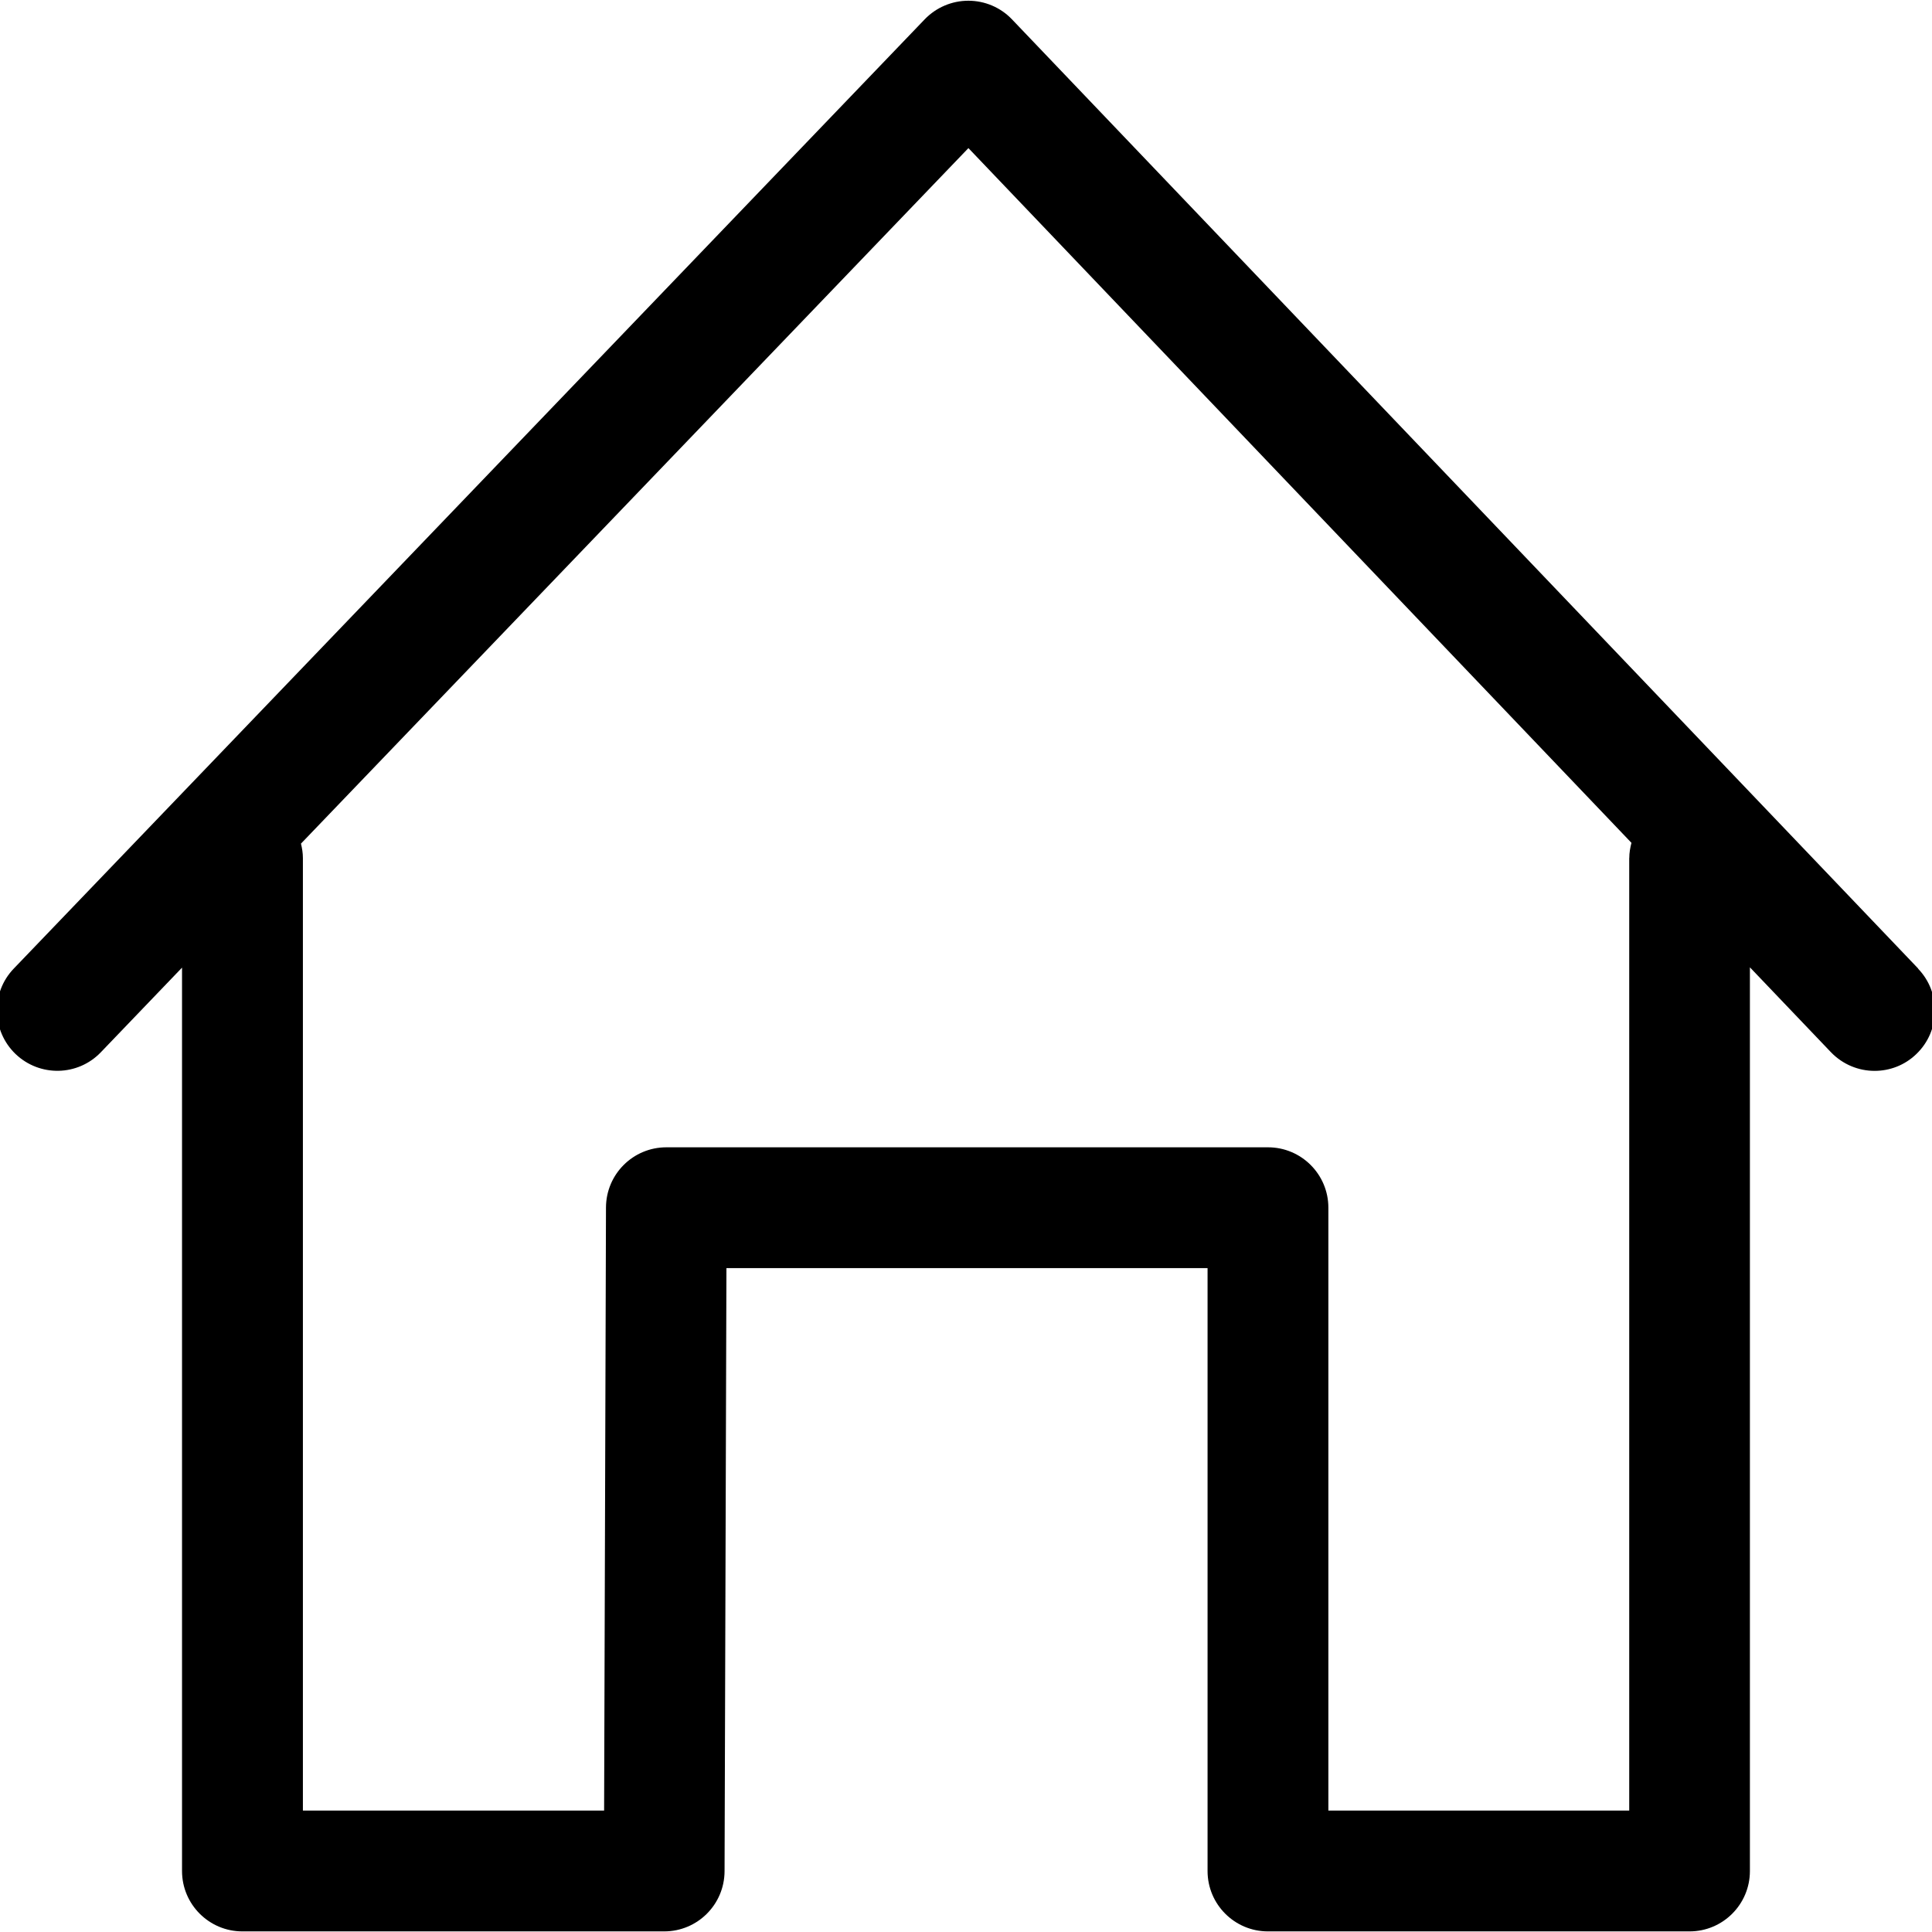
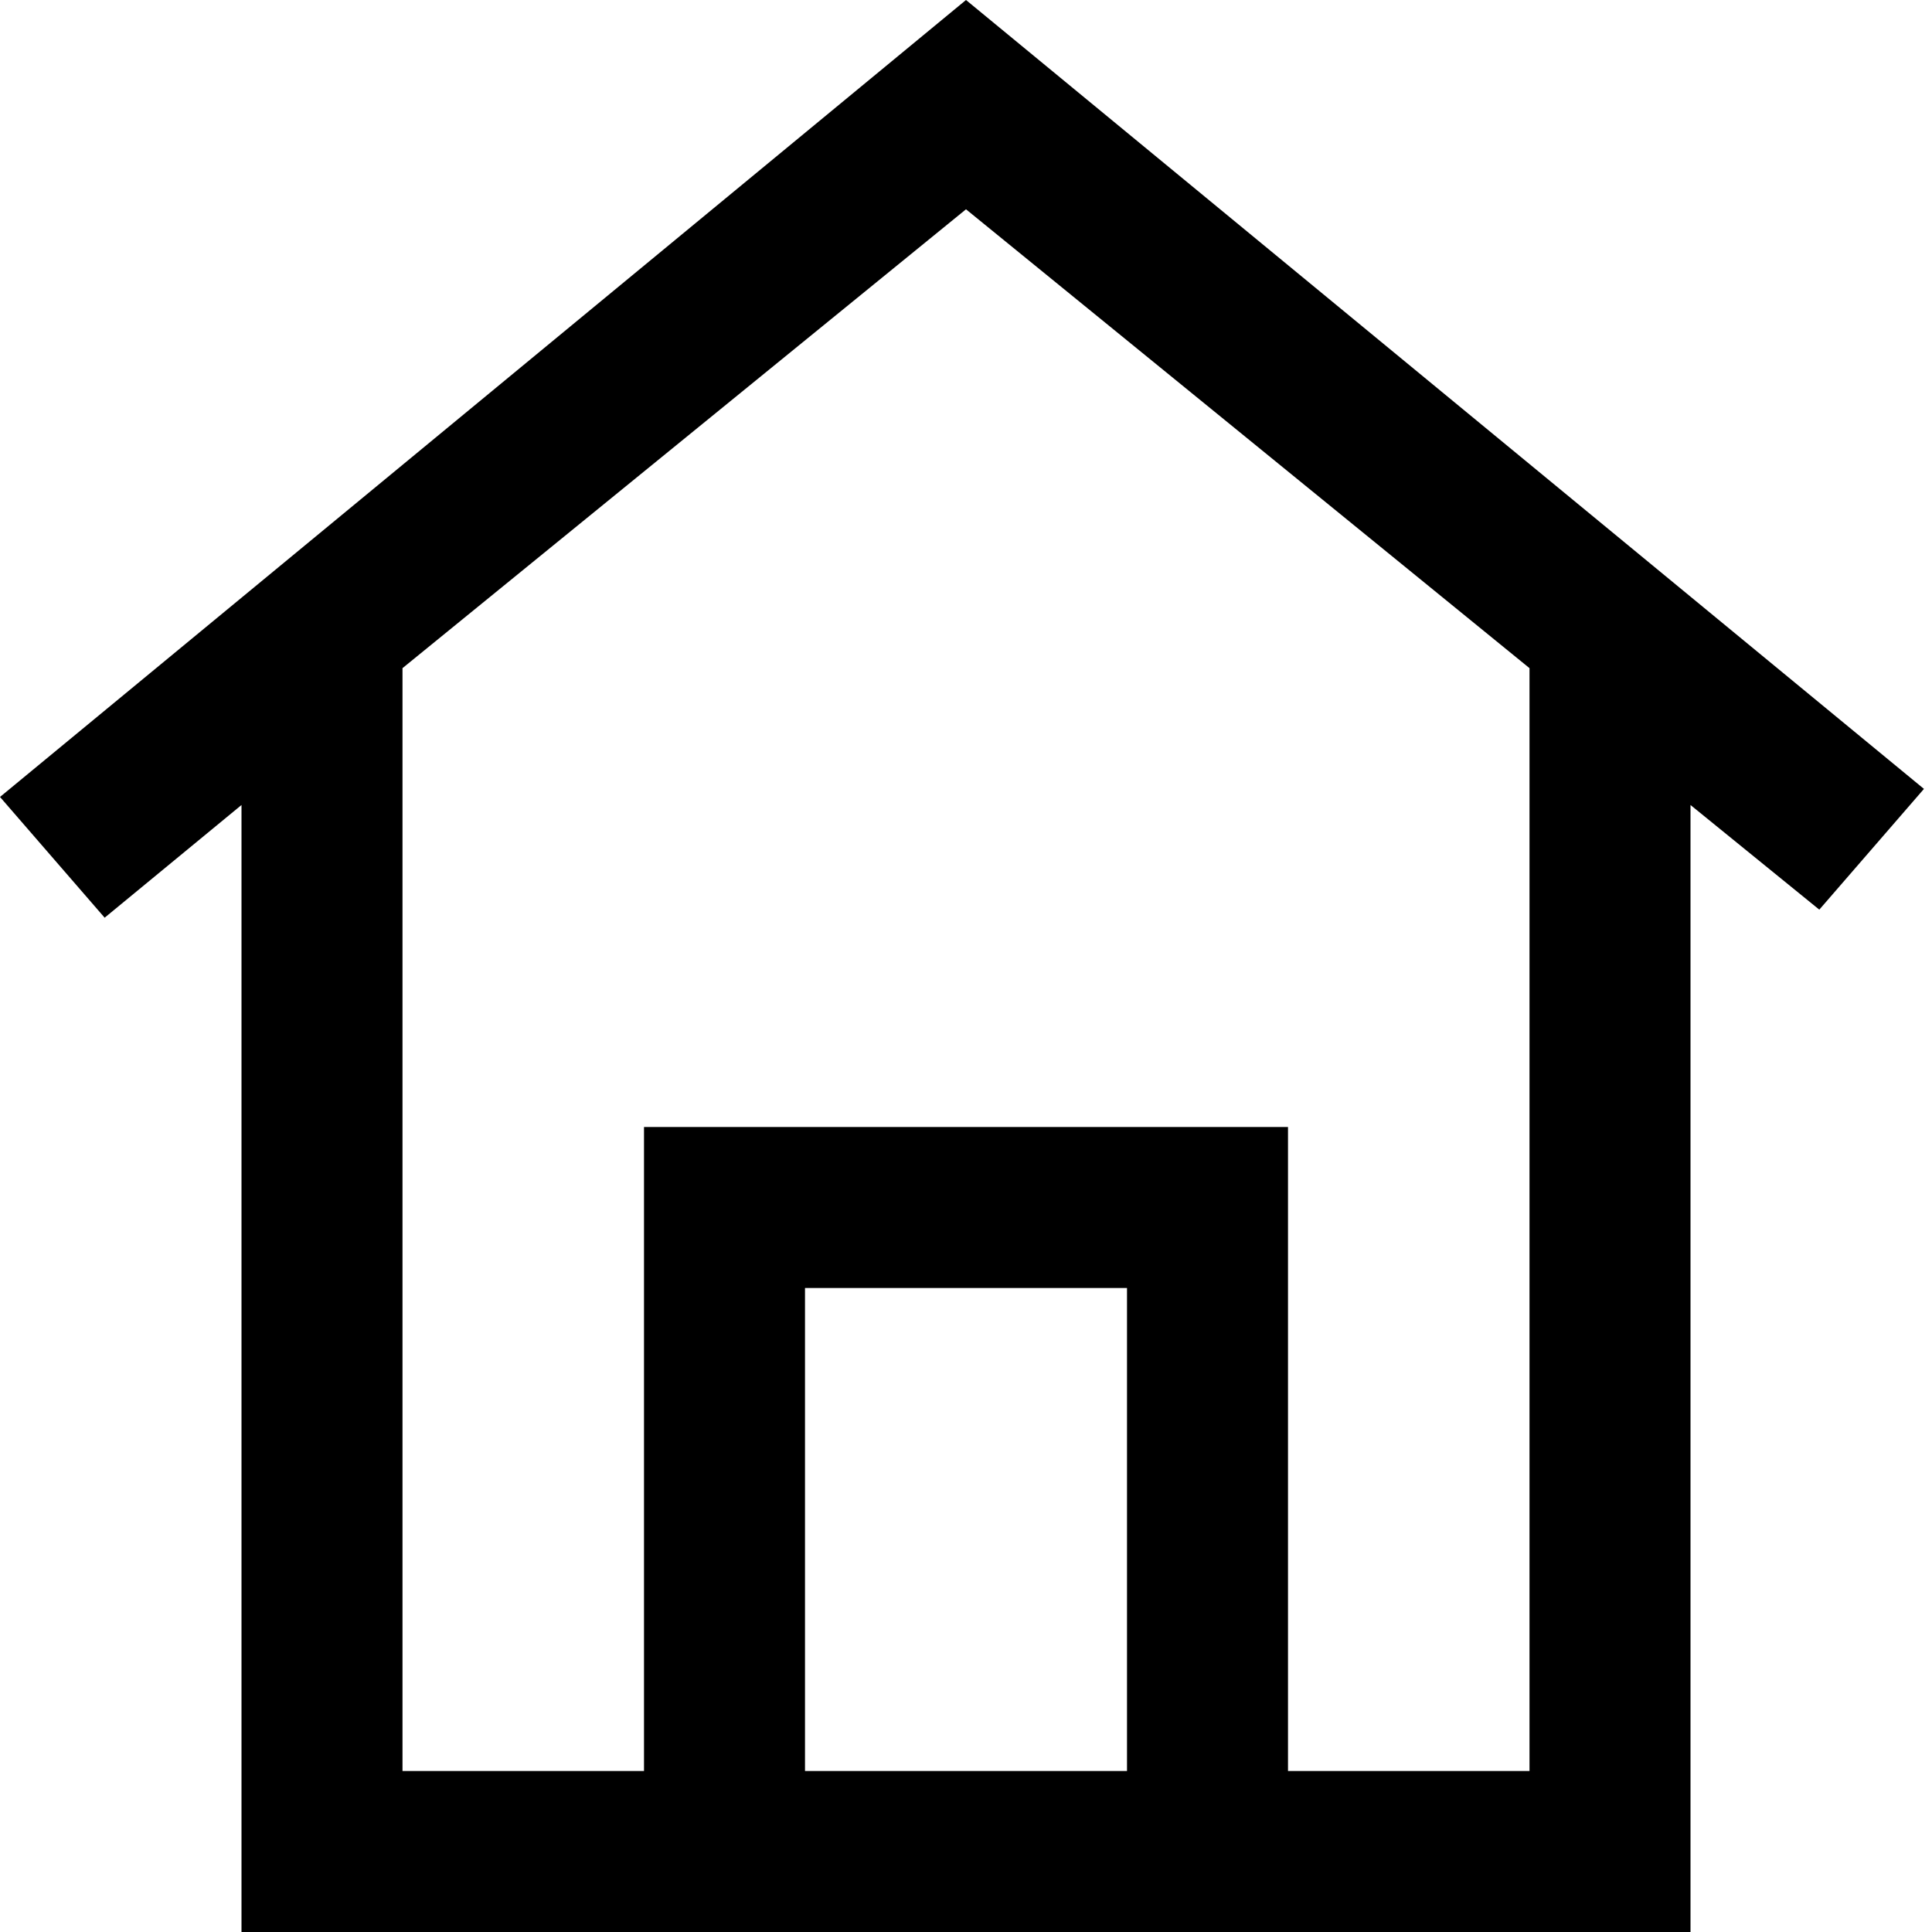
- <svg xmlns="http://www.w3.org/2000/svg" fill="#000000" width="800px" height="800px" viewBox="0 0 32 32" version="1.1">
-   <path d="M31.772 16.043l-15.012-15.724c-0.189-0.197-0.449-0.307-0.721-0.307s-0.533 0.111-0.722 0.307l-15.089 15.724c-0.383 0.398-0.369 1.031 0.029 1.414 0.399 0.382 1.031 0.371 1.414-0.029l1.344-1.401v14.963c0 0.552 0.448 1 1 1h6.986c0.551 0 0.998-0.445 1-0.997l0.031-9.989h7.969v9.986c0 0.552 0.448 1 1 1h6.983c0.552 0 1-0.448 1-1v-14.968l1.343 1.407c0.197 0.204 0.459 0.308 0.722 0.308 0.249 0 0.499-0.092 0.692-0.279 0.398-0.382 0.411-1.015 0.029-1.413zM26.985 14.213v15.776h-4.983v-9.986c0-0.552-0.448-1-1-1h-9.965c-0.551 0-0.998 0.445-1 0.997l-0.031 9.989h-4.989v-15.777c0-0.082-0.013-0.162-0.032-0.239l11.055-11.52 10.982 11.507c-0.021 0.081-0.036 0.165-0.036 0.252z" />
+ <svg xmlns="http://www.w3.org/2000/svg" fill="#000000" height="800px" width="800px" version="1.1" id="XMLID_265_" viewBox="0 0 24 24" xml:space="preserve">
+   <g id="home">
+     <g>
+       <path d="M21,24H3V10l-1.7,1.4L0,9.9L12,0l11.9,9.8l-1.3,1.5L21,10V24z M16,22h3V8.3l-7-5.7L5,8.3V22h3v-8h8V22z M10,22h4v-6h-4V22    z" />
+     </g>
+   </g>
</svg>
